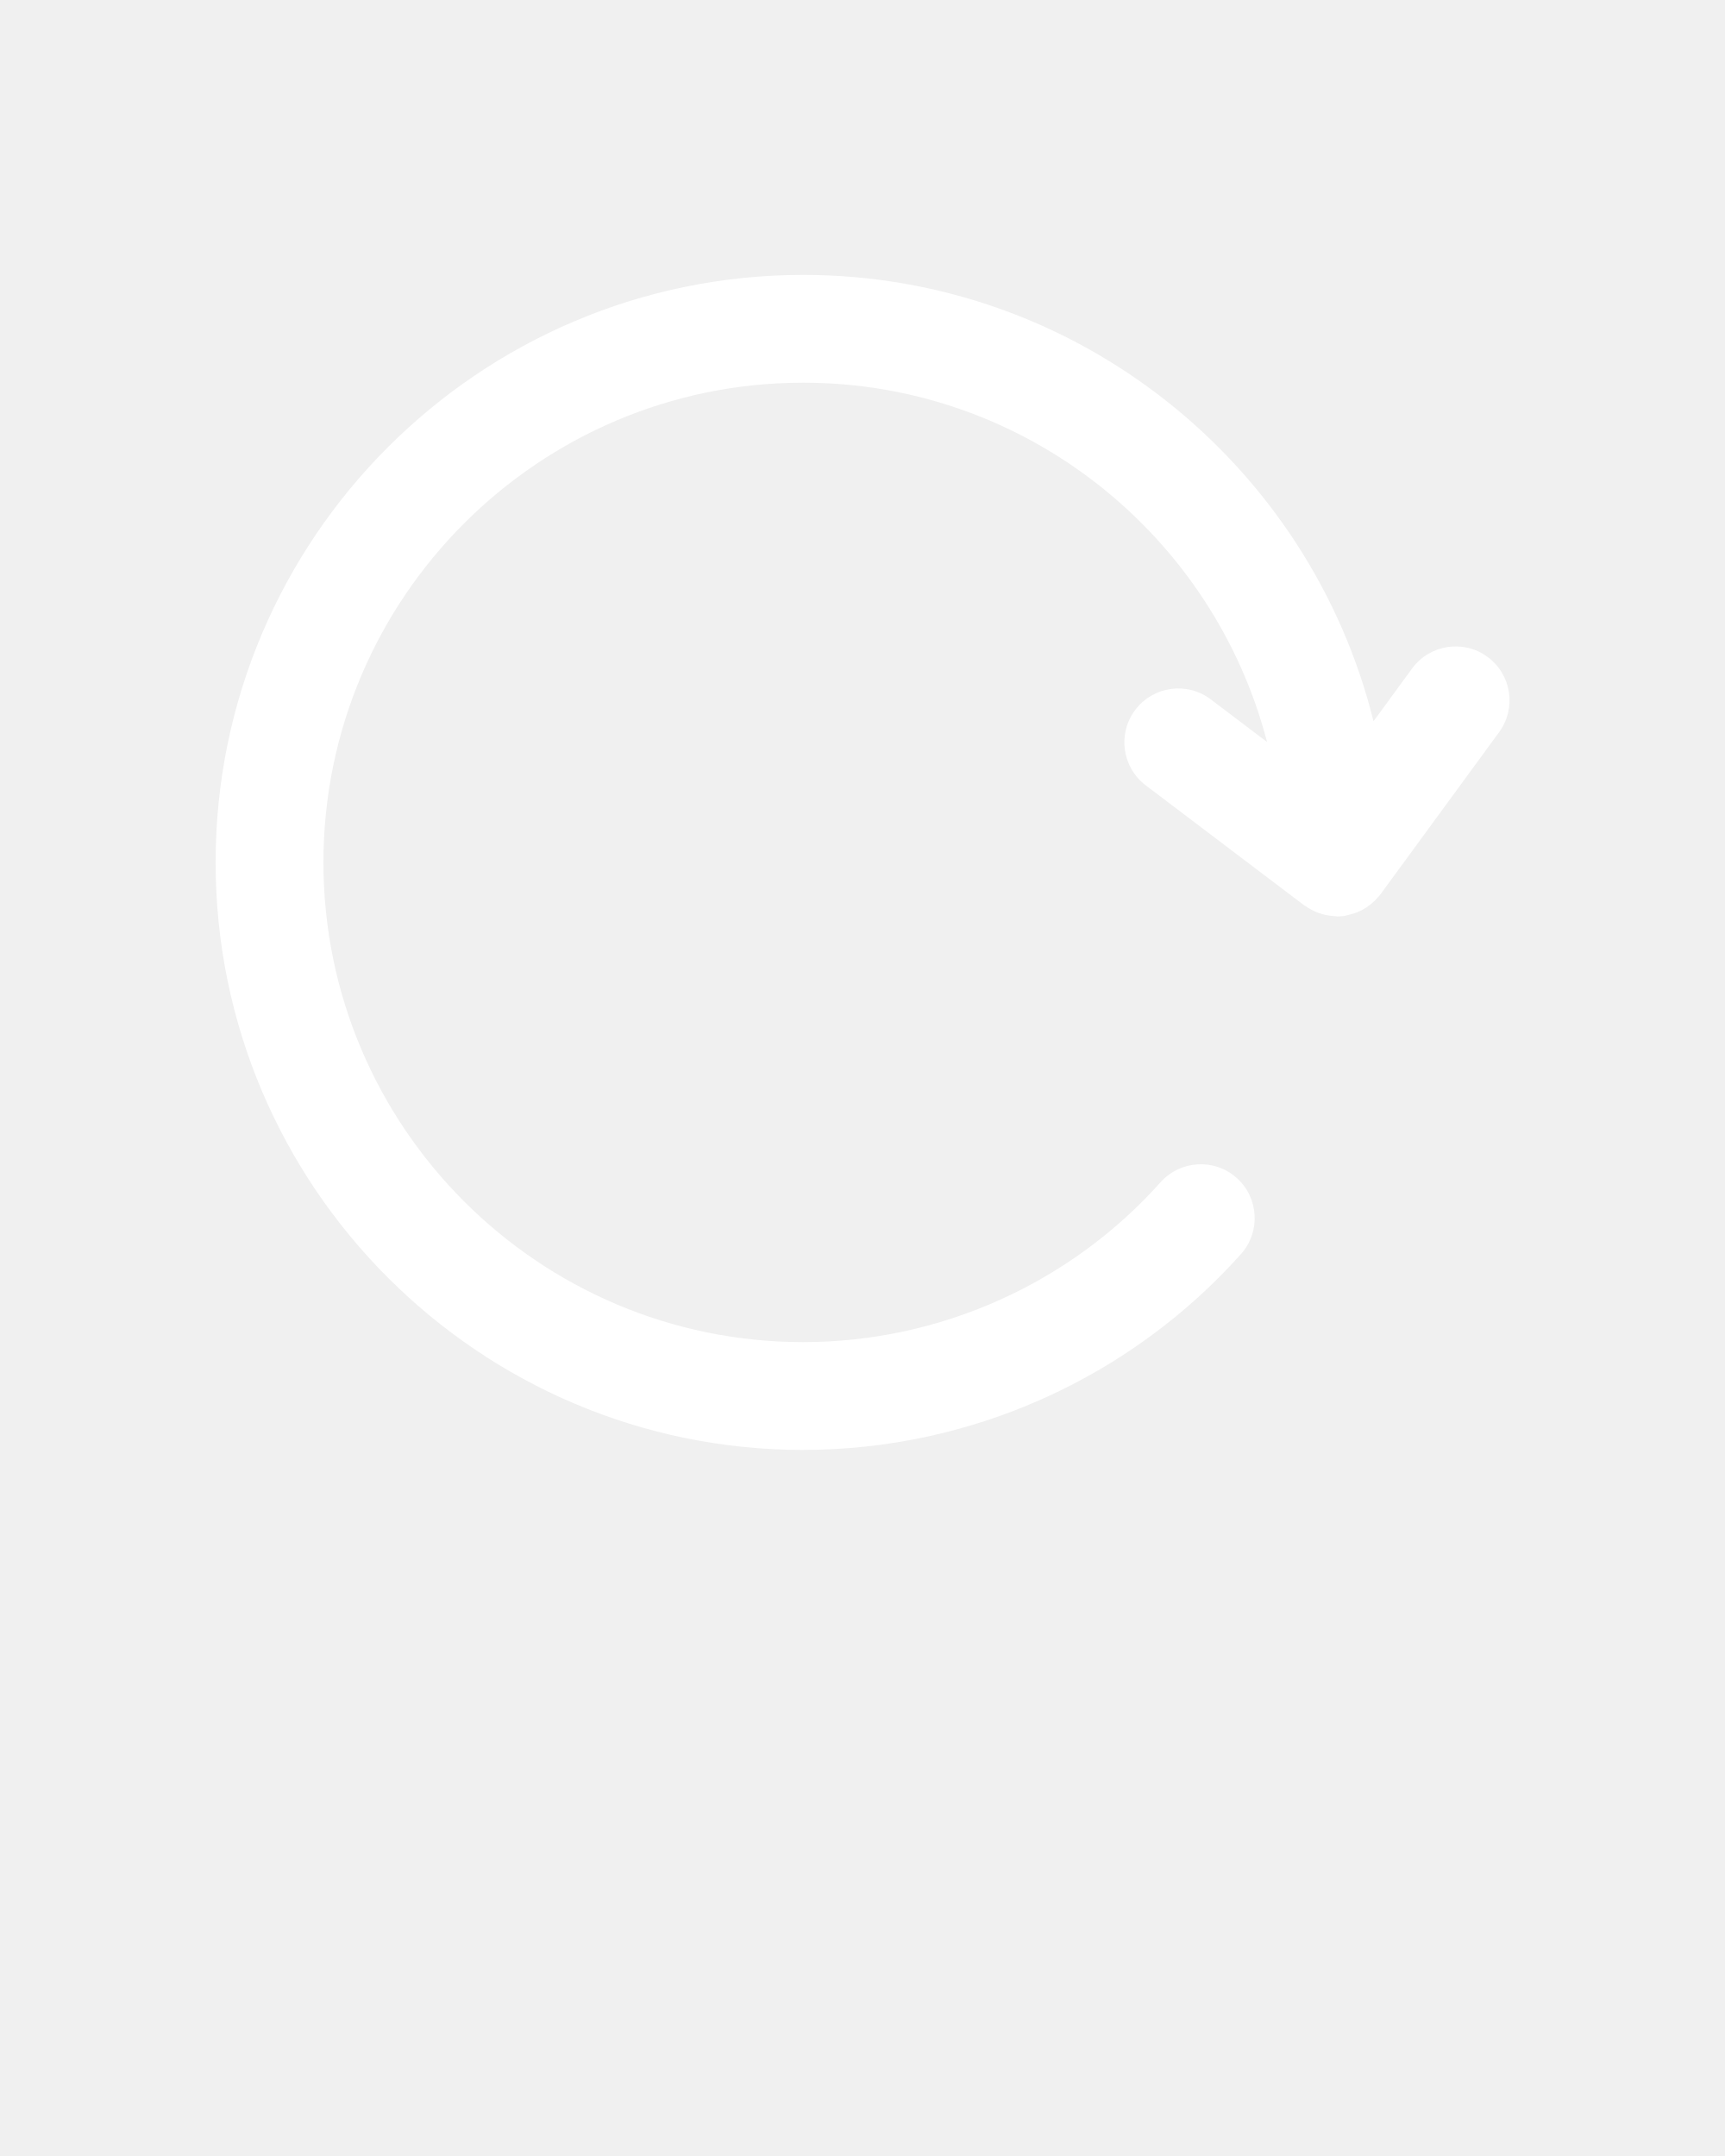
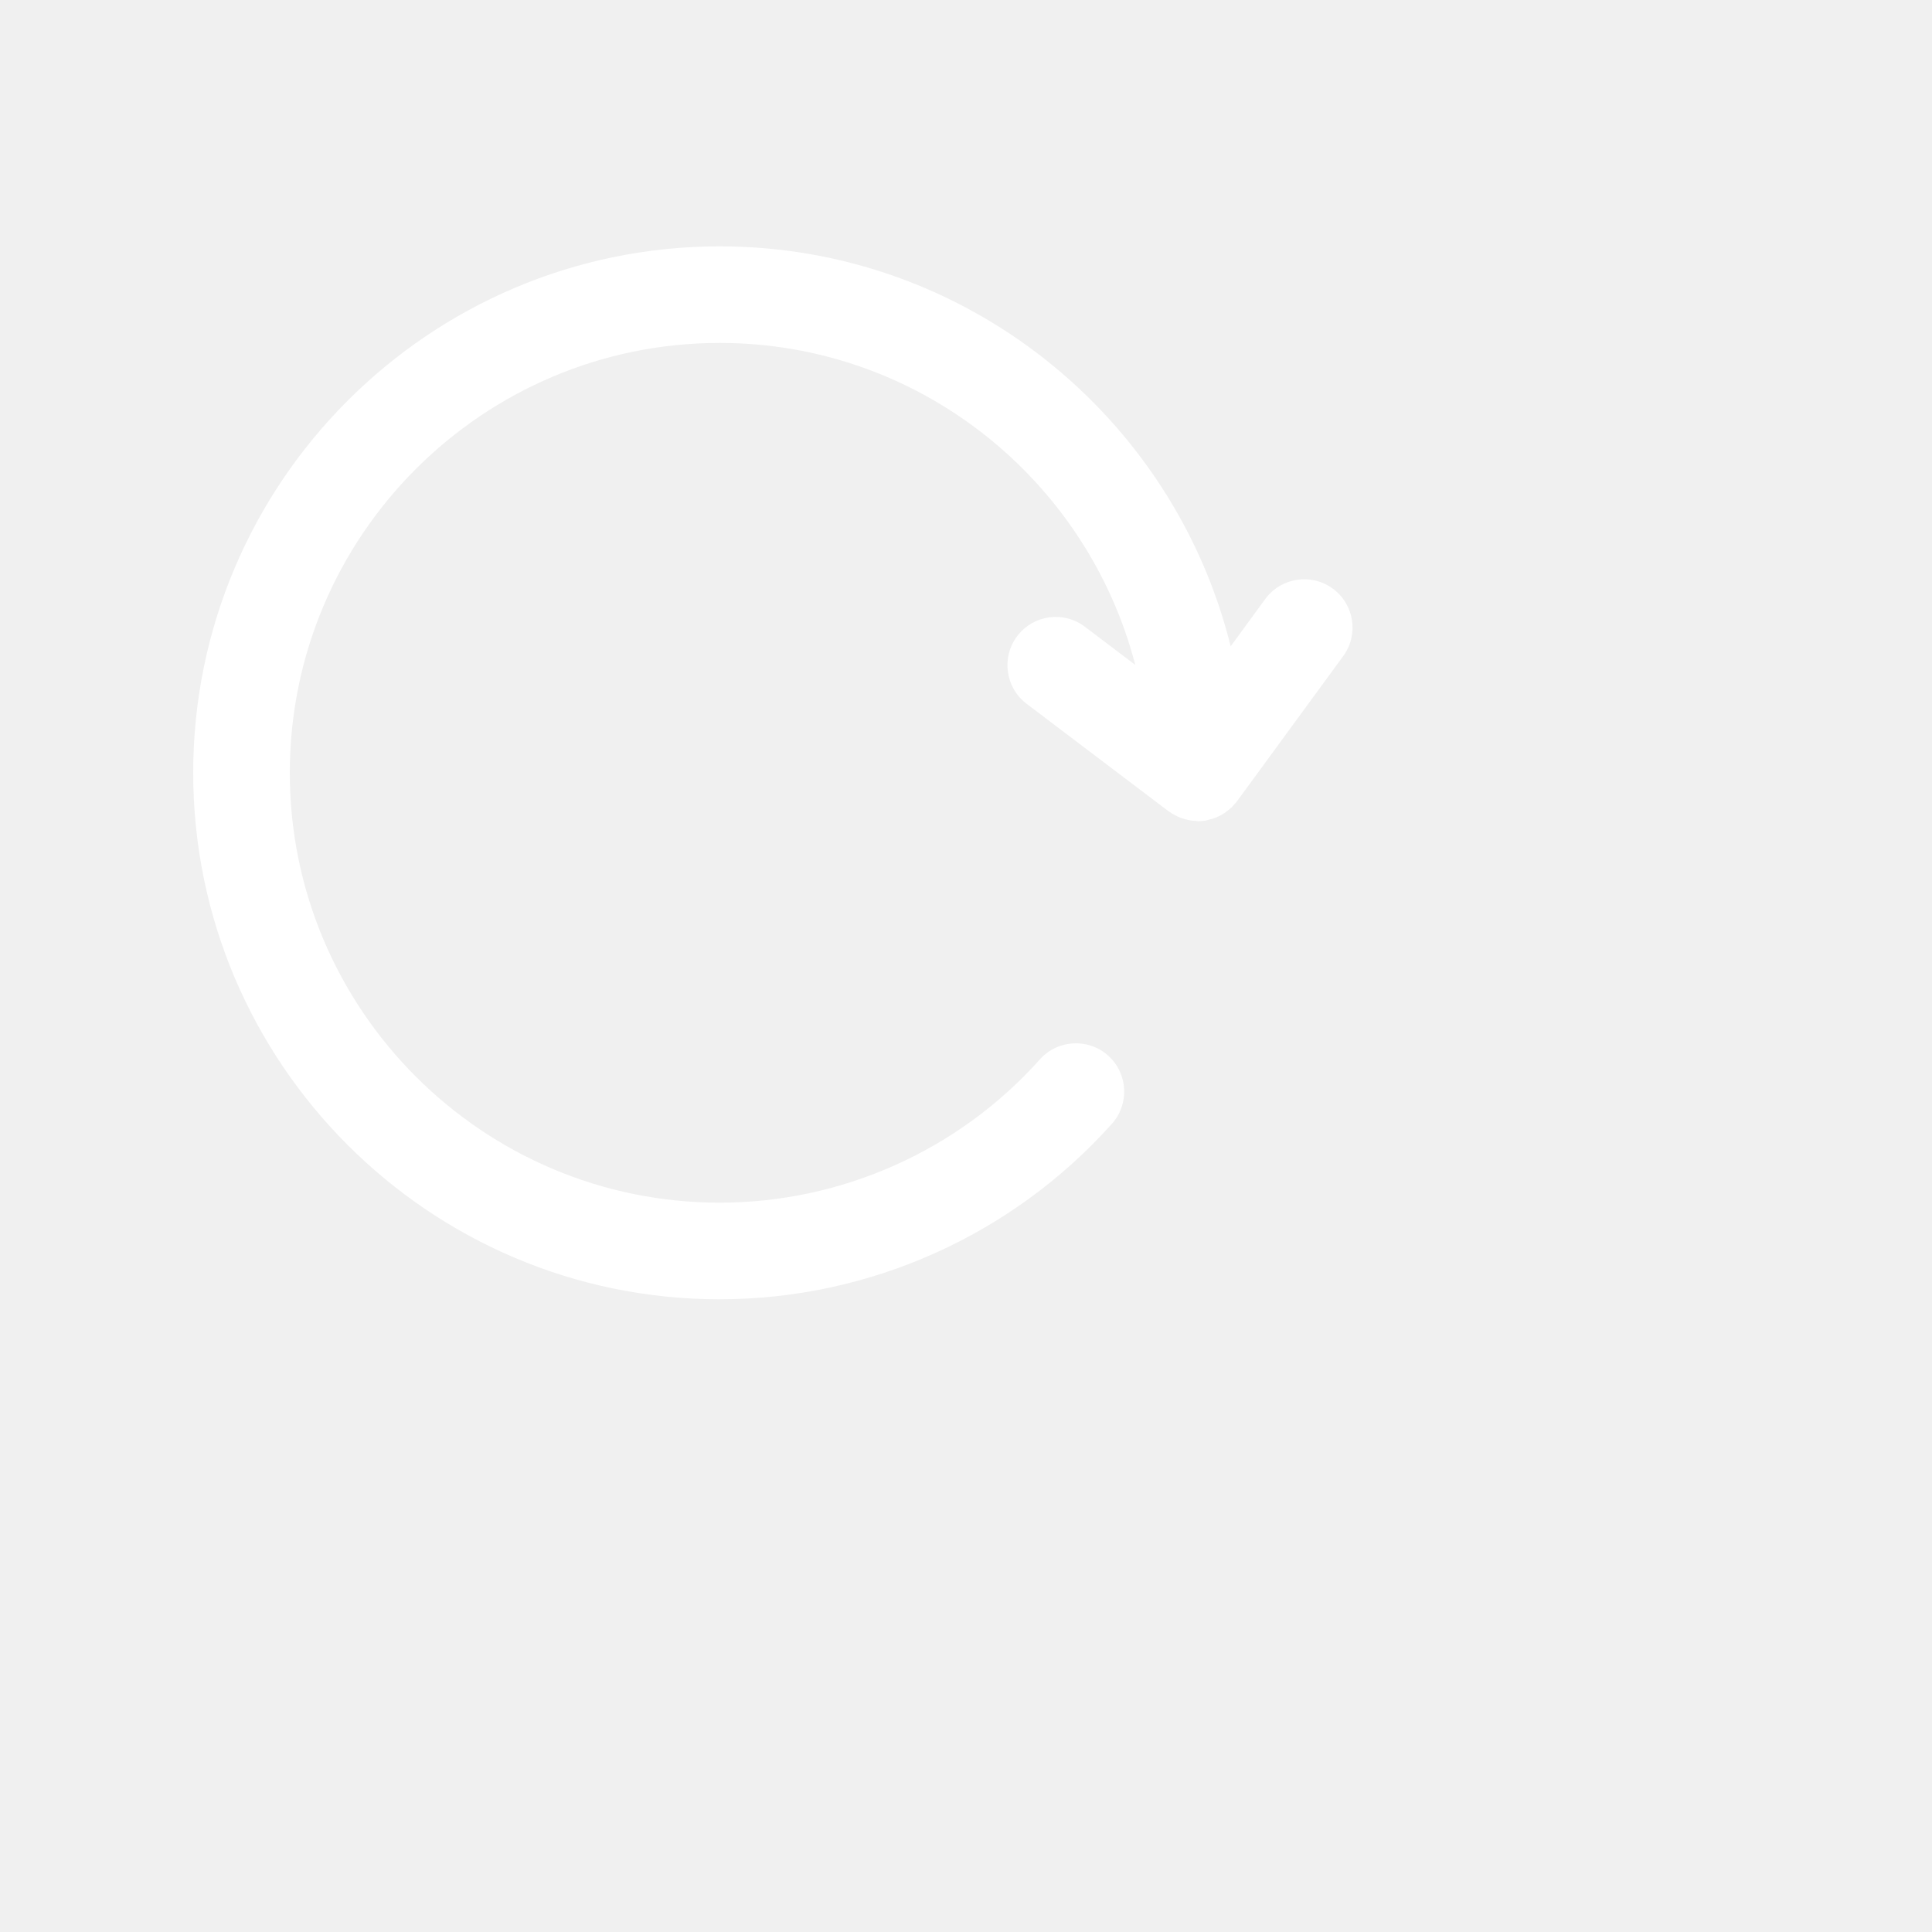
- <svg xmlns="http://www.w3.org/2000/svg" data-name="Layer 1" viewBox="0 0 64 80" x="0px" y="0px">
+ <svg xmlns="http://www.w3.org/2000/svg" data-name="Layer 1" viewBox="8 0 64 80" x="0px" y="0px" width="155px" height="155px">
  <path fill="white" d="m29.8,53.8c6.192,0,12.112-2.649,16.242-7.267.736-.823.665-2.088-.158-2.824-.824-.735-2.088-.665-2.824.158-3.371,3.771-8.204,5.933-13.26,5.933-9.814,0-17.8-7.985-17.8-17.8s7.985-17.8,17.8-17.8c8.269,0,15.219,5.677,17.209,13.332l-2.086-1.58c-.881-.669-2.136-.493-2.802.387-.667.88-.493,2.135.388,2.802l5.886,4.458c.012.009.028.012.04.021.144.104.303.187.472.25.049.018.097.031.148.046.154.044.313.073.479.078.023,0,.045.011.068.011.097,0,.193-.007.29-.021.03-.004.057-.016.086-.022.03-.006.058-.015.087-.022.1-.024.197-.052.291-.09.026-.011.051-.024.076-.036.093-.043.184-.09.269-.146.021-.014.039-.03.059-.044.085-.061.167-.125.242-.199.017-.017.031-.036.047-.053.057-.06.117-.118.167-.186l4.404-6.019c.652-.892.458-2.143-.434-2.795-.891-.653-2.143-.457-2.795.433l-1.432,1.958c-2.352-9.498-10.945-16.562-21.159-16.562-12.021,0-21.8,9.779-21.8,21.8s9.779,21.8,21.8,21.8Z" />
</svg>
